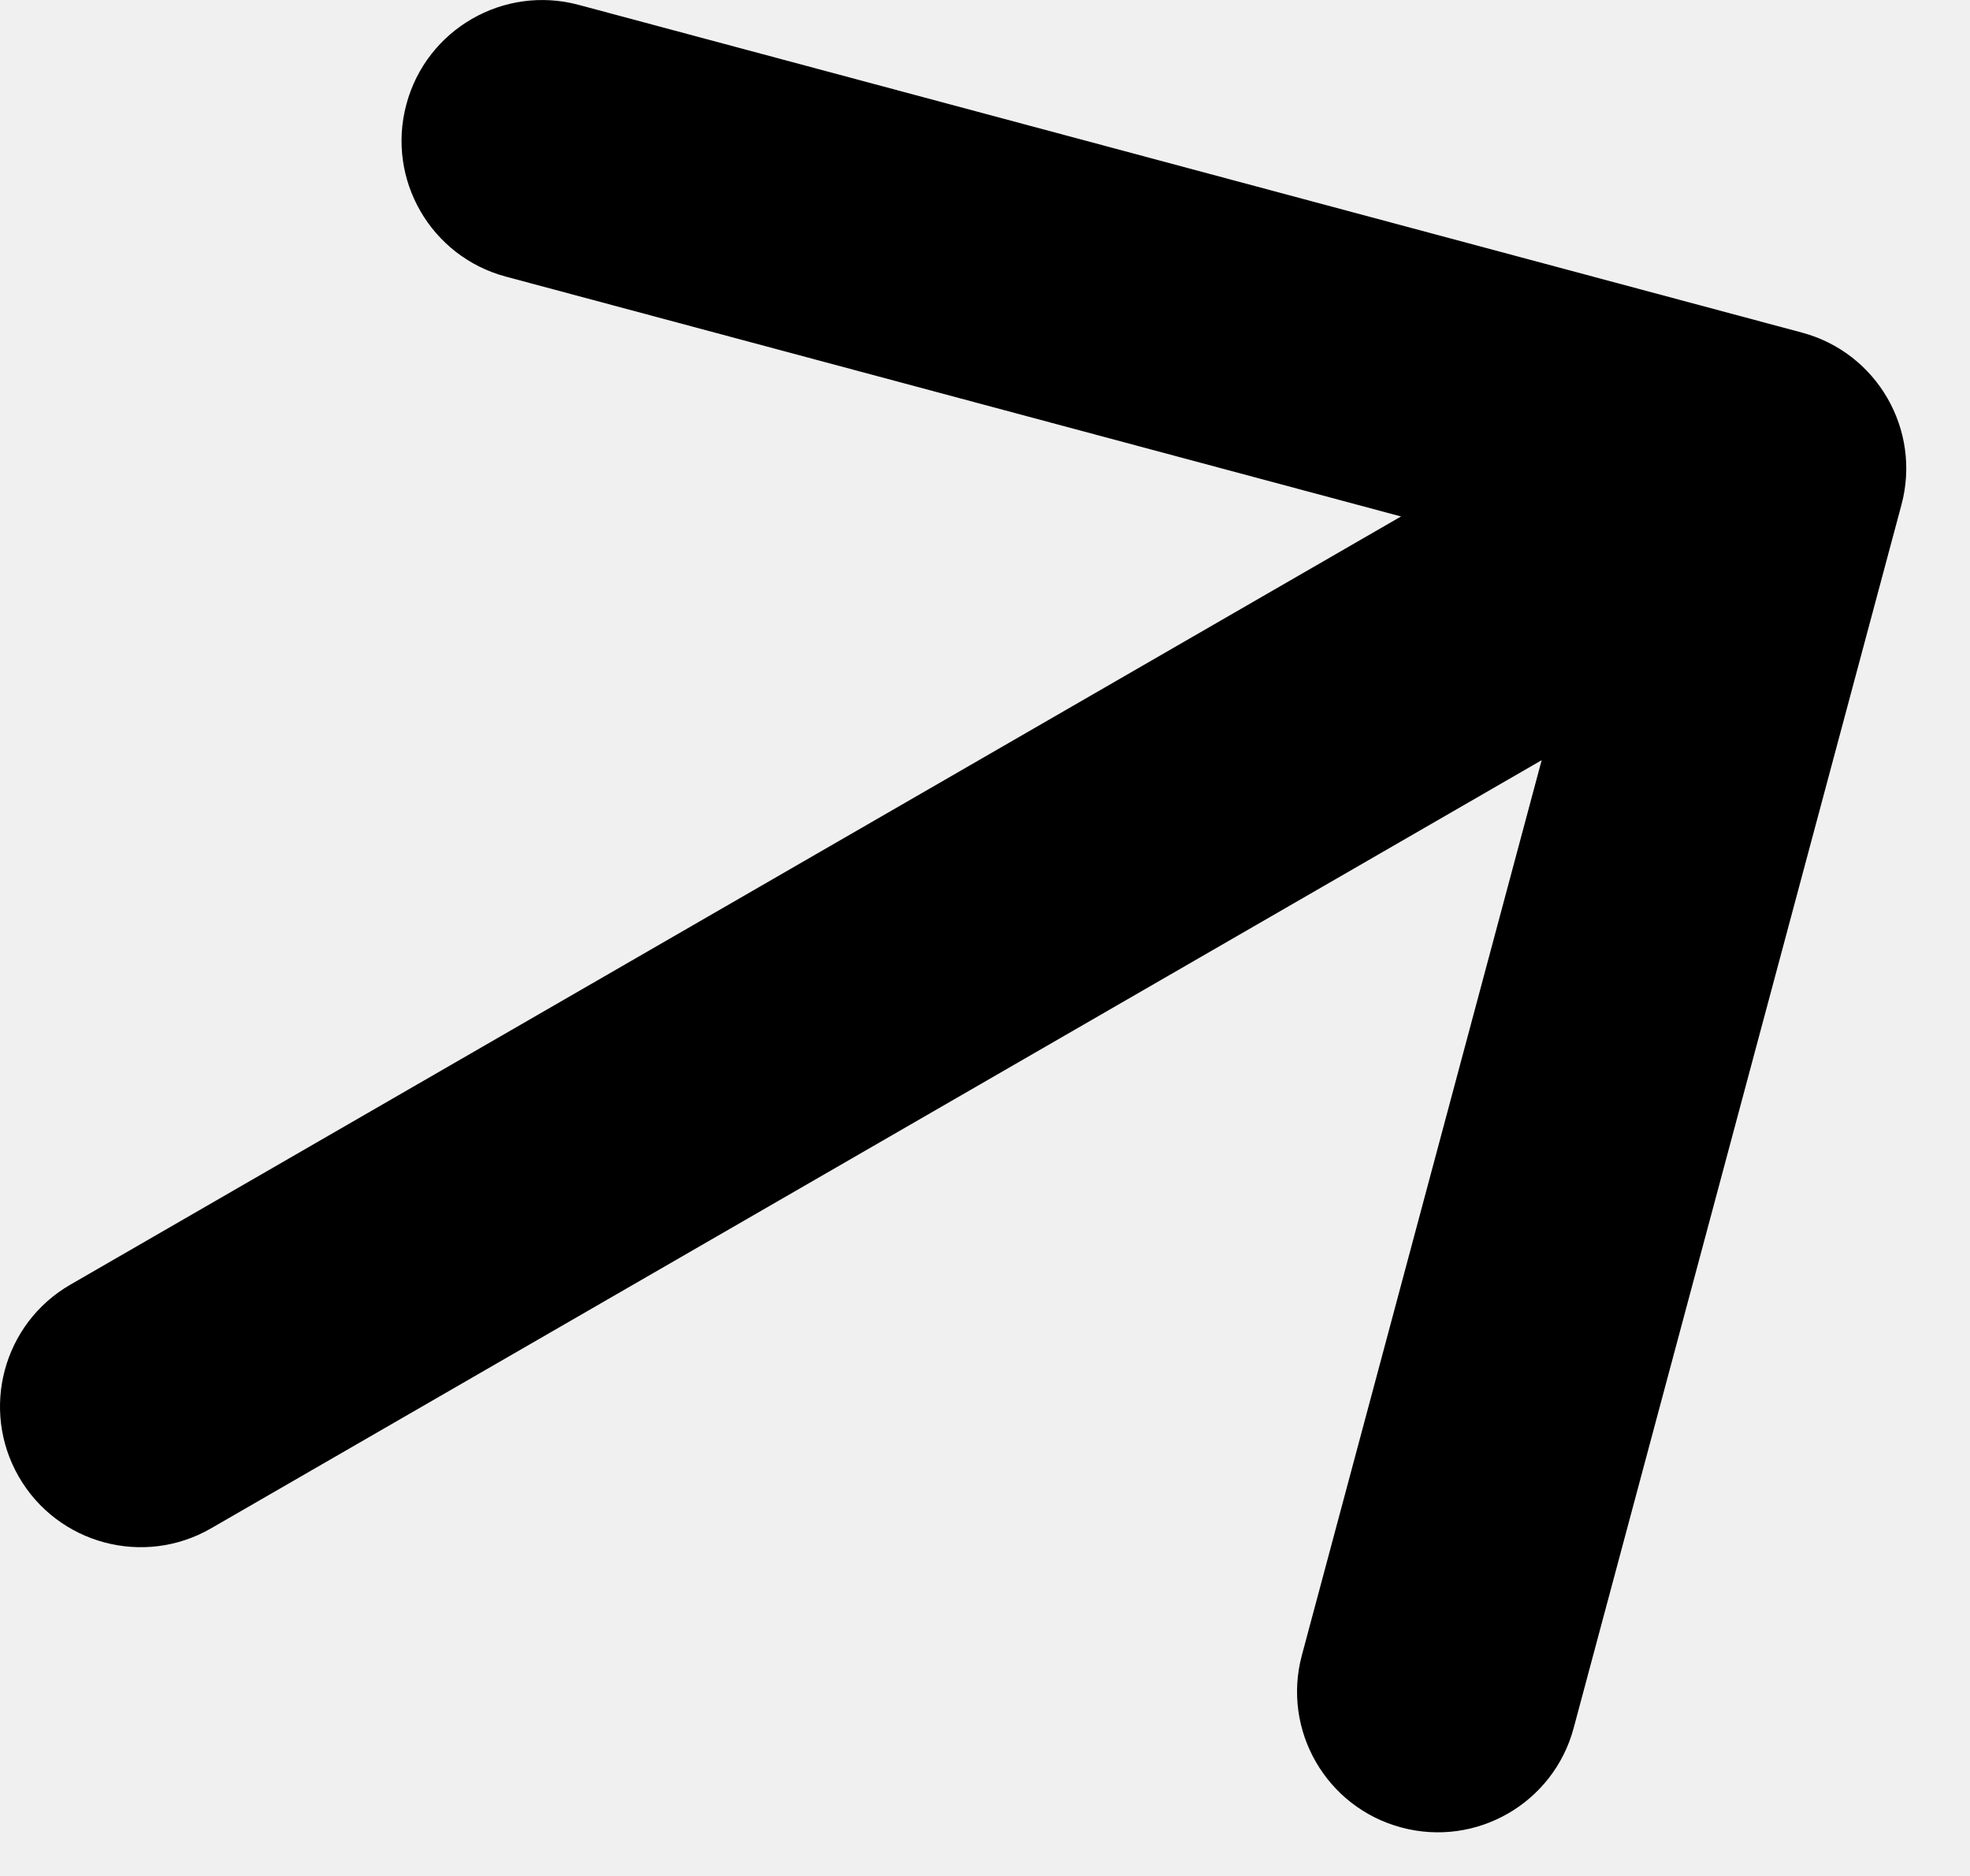
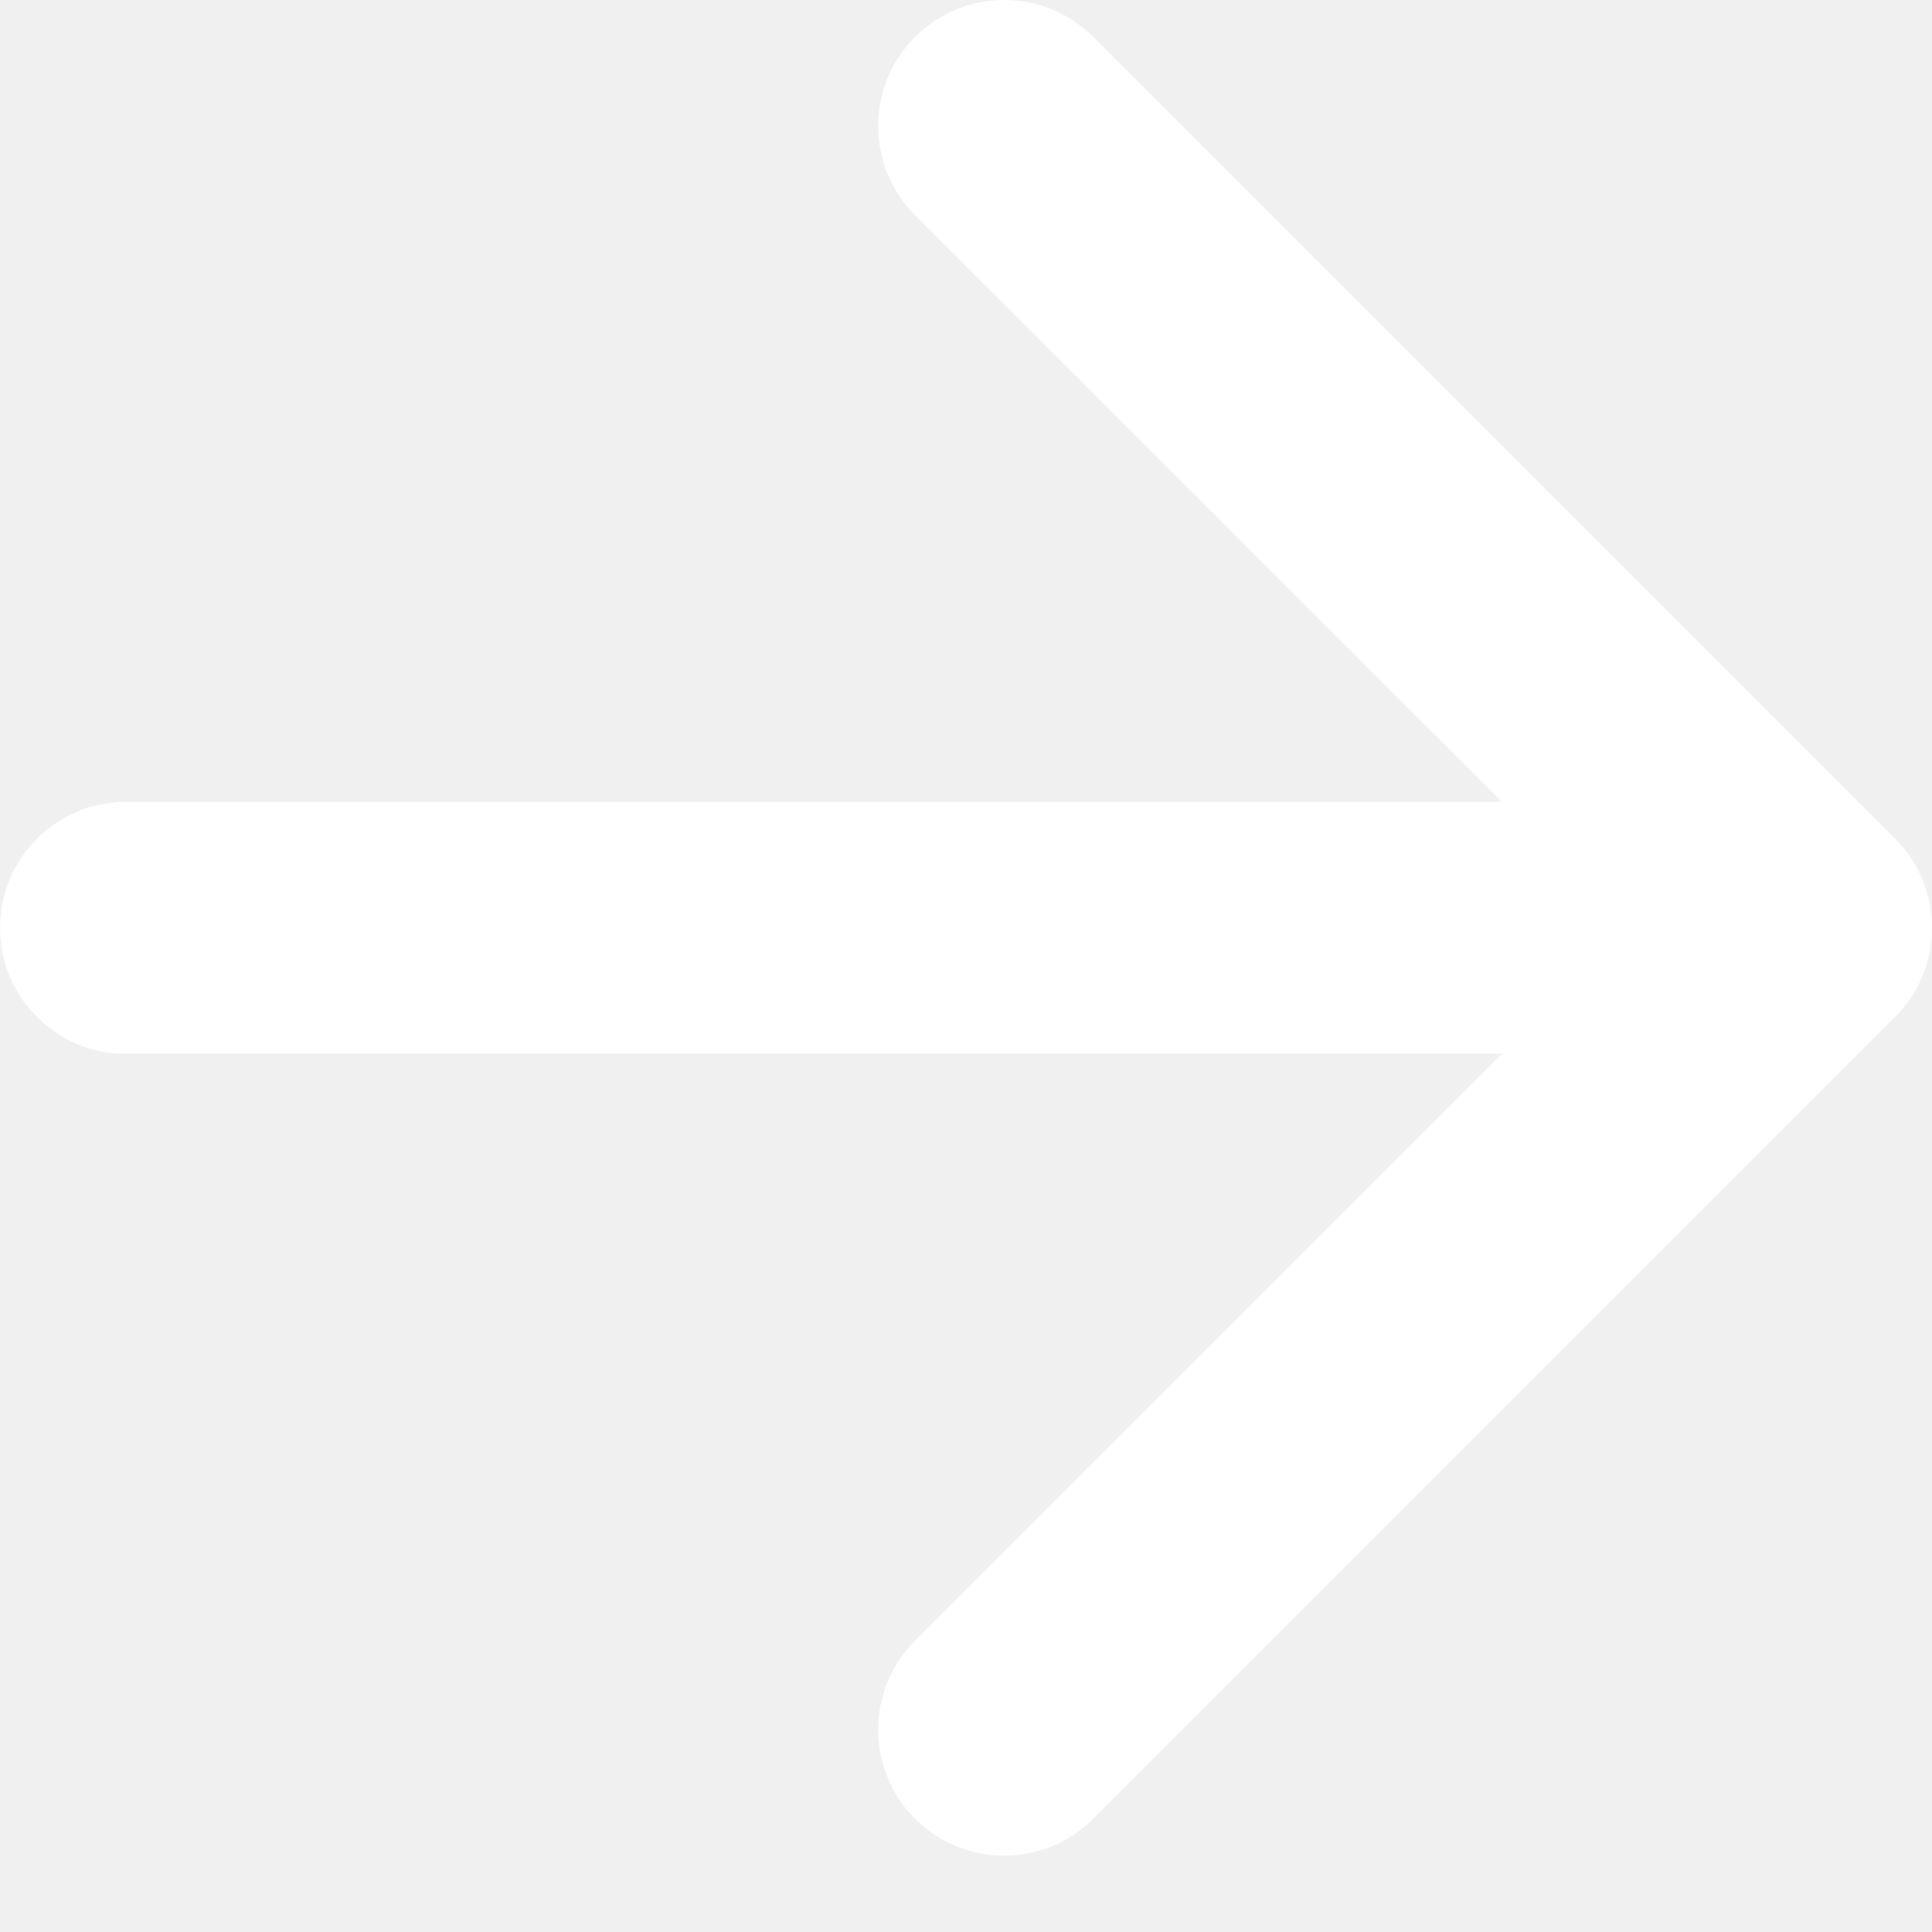
- <svg xmlns="http://www.w3.org/2000/svg" width="21" height="20" viewBox="0 0 21 20" fill="none">
-   <path d="M0.75 13.696C0.033 14.11 -0.213 15.027 0.201 15.745C0.615 16.462 1.533 16.708 2.25 16.294L0.75 13.696ZM20.269 5.383C20.484 4.583 20.009 3.76 19.209 3.546L6.169 0.052C5.369 -0.163 4.546 0.312 4.332 1.112C4.117 1.913 4.592 2.735 5.392 2.949L16.983 6.055L13.878 17.646C13.663 18.447 14.138 19.269 14.938 19.483C15.738 19.698 16.561 19.223 16.775 18.423L20.269 5.383ZM2.25 16.294L19.57 6.294L18.07 3.696L0.75 13.696L2.25 16.294Z" fill="black" />
+ <svg xmlns="http://www.w3.org/2000/svg" width="23" height="23" viewBox="0 0 23 23" fill="none">
+   <path d="M1.5 9.546C0.672 9.546 1.44847e-07 10.217 0 11.046C-1.44847e-07 11.874 0.672 12.546 1.5 12.546L1.5 9.546ZM22.561 12.107C23.146 11.521 23.146 10.571 22.561 9.985L13.015 0.439C12.429 -0.146 11.479 -0.146 10.893 0.439C10.308 1.025 10.308 1.975 10.893 2.561L19.379 11.046L10.893 19.531C10.308 20.117 10.308 21.067 10.893 21.652C11.479 22.238 12.429 22.238 13.015 21.652L22.561 12.107ZM1.5 12.546L21.5 12.546L21.5 9.546L1.5 9.546L1.5 12.546Z" fill="white" />
</svg>
